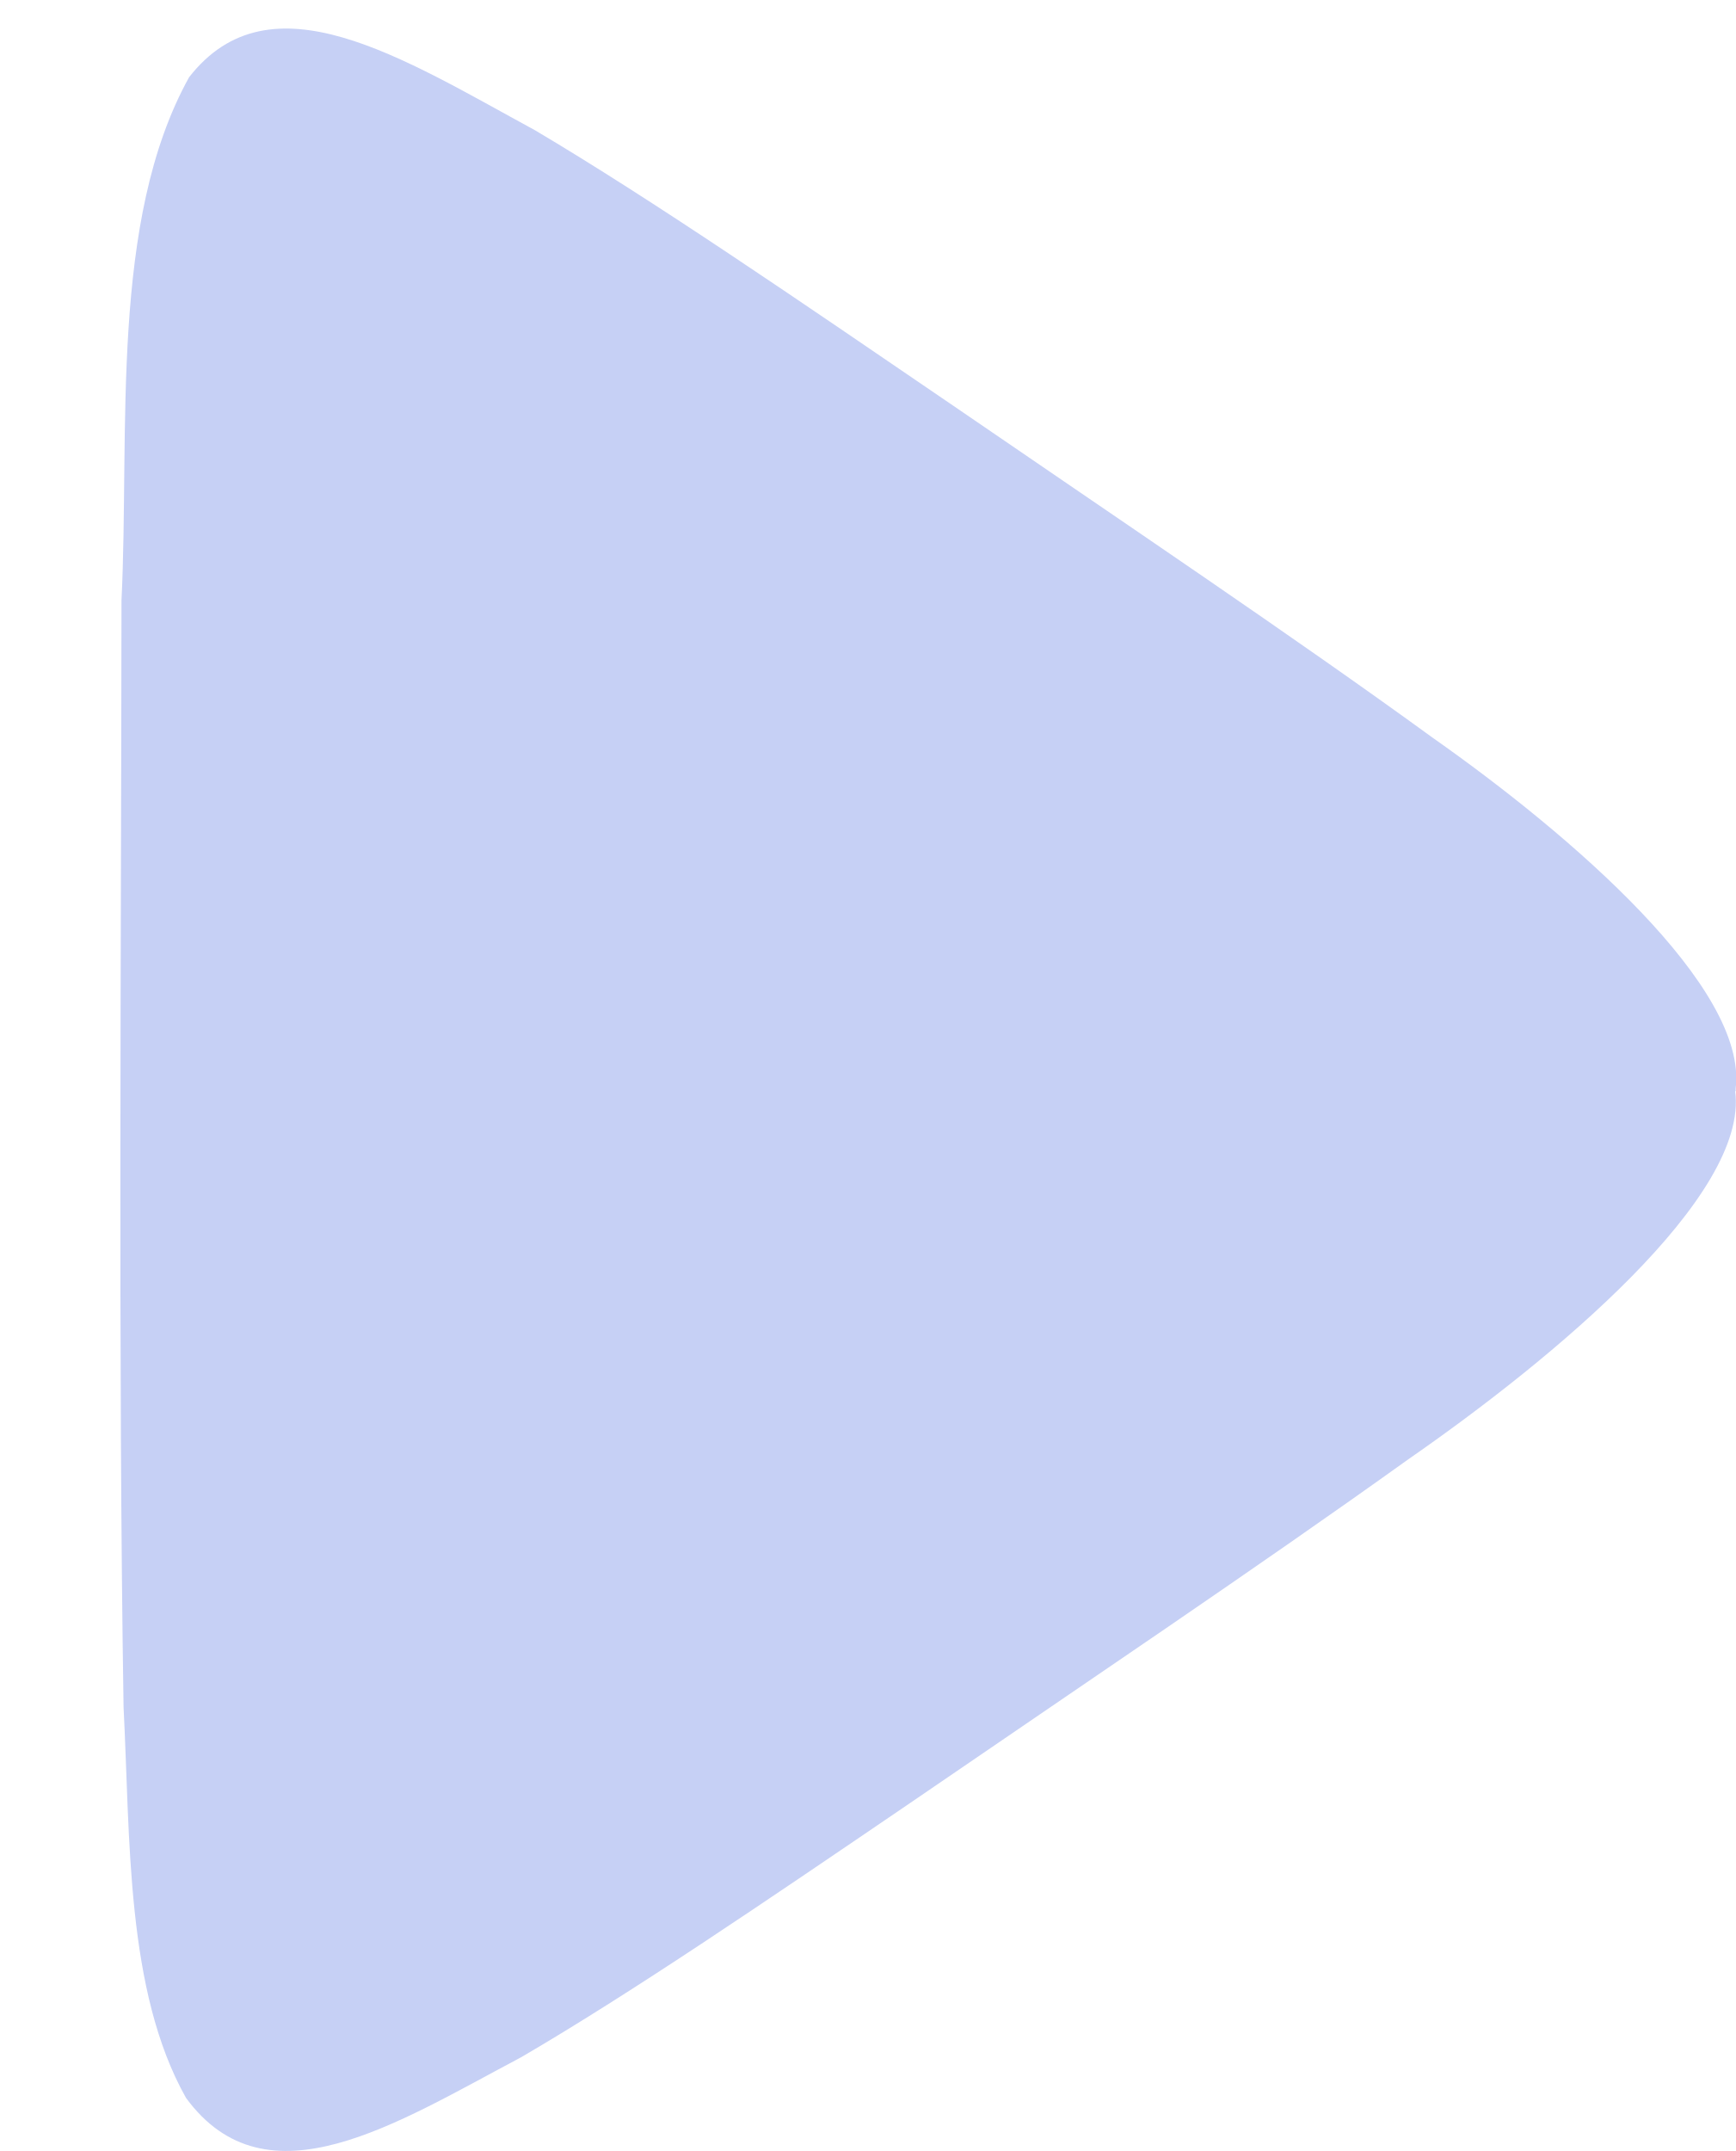
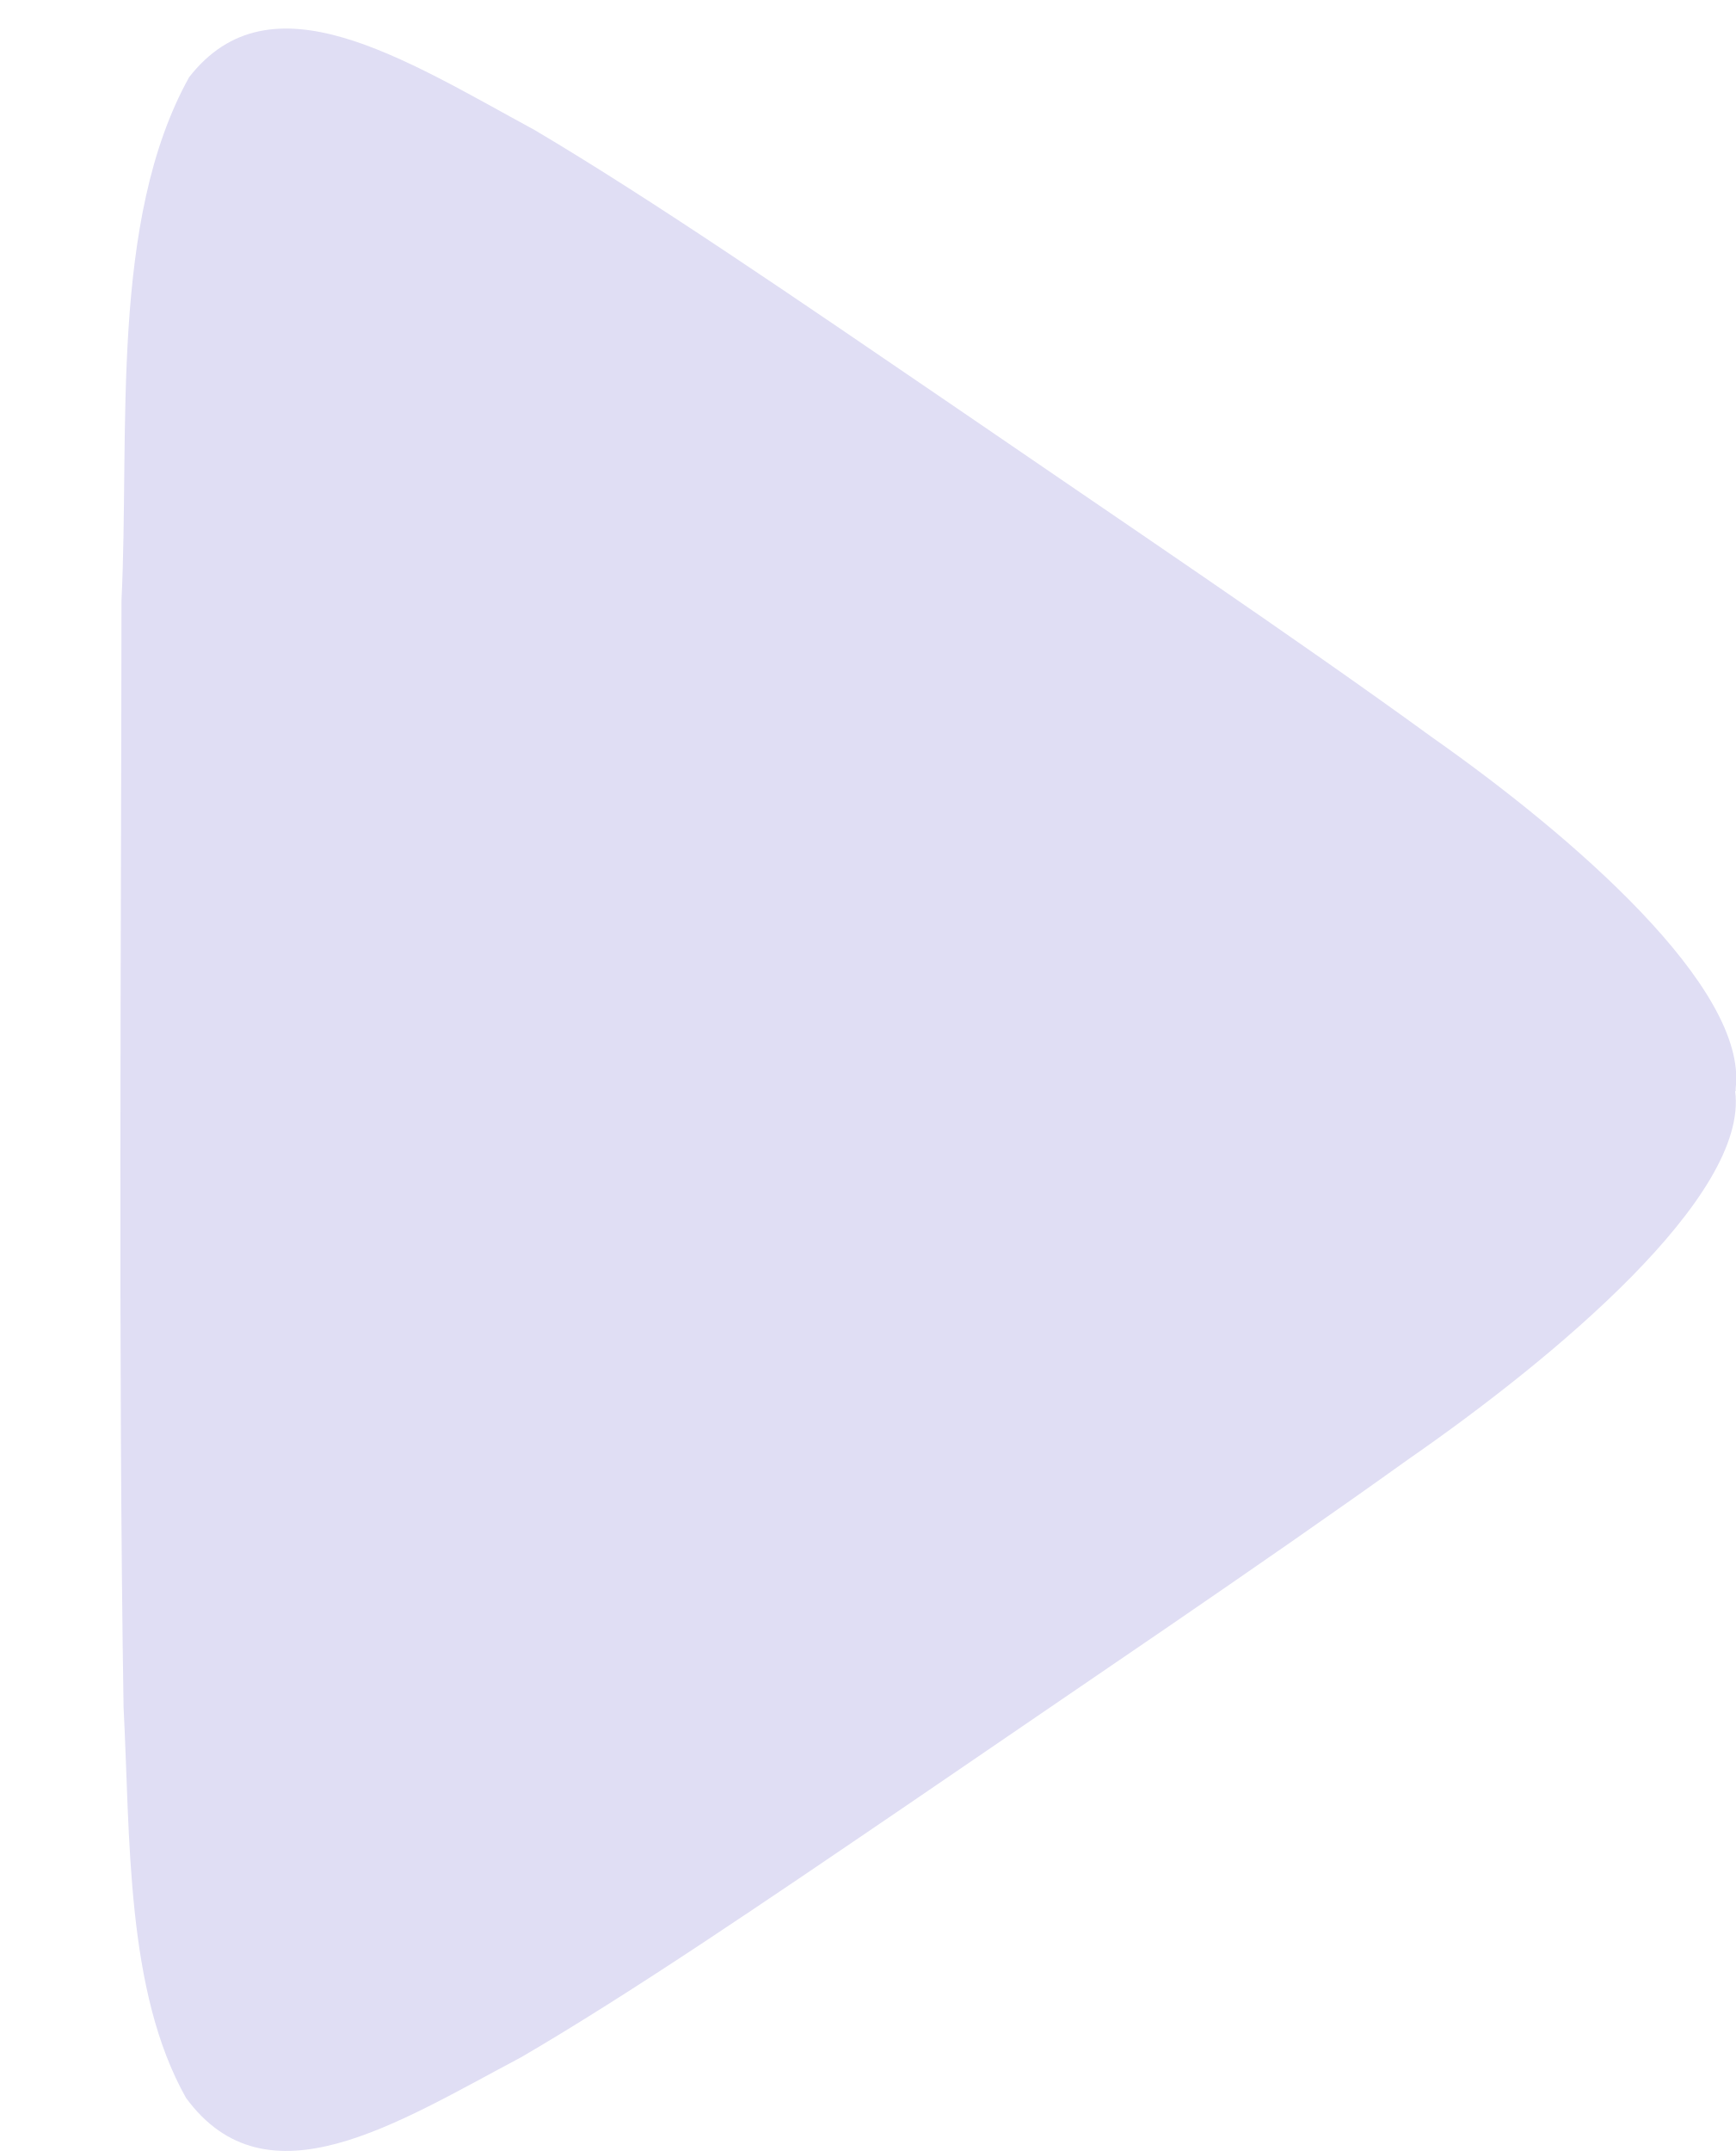
<svg xmlns="http://www.w3.org/2000/svg" id="Layer_1" data-name="Layer 1" viewBox="0 0 67.01 83.02">
  <defs>
    <style>
      .cls-1 {
        /* {# rcol(data.color.text) #} */
-         fill: #c6d0f5;
+         fill: #e0def4;
      }
    </style>
  </defs>
  <path class="cls-1" d="M66.98,42.11c.54,4.04-6.97,10.3-12.64,14.23-5.69,4.08-12.76,8.83-19.37,13.36-5.51,3.75-10.65,7.25-14.85,9.7-4.82,2.55-9.83,5.81-12.94,1.57-2.33-4.14-2.15-10.02-2.41-15.08-.21-13.28-.09-29.36-.08-42.72.32-6.55-.47-14.64,2.61-20.19,3.14-4.03,8.24-.73,13.34,2.04,4.56,2.7,10.19,6.57,16.13,10.62,6.46,4.43,13.18,8.94,18.53,12.83,5.35,3.76,12.18,9.65,11.7,13.54v.11Z" />
</svg>
